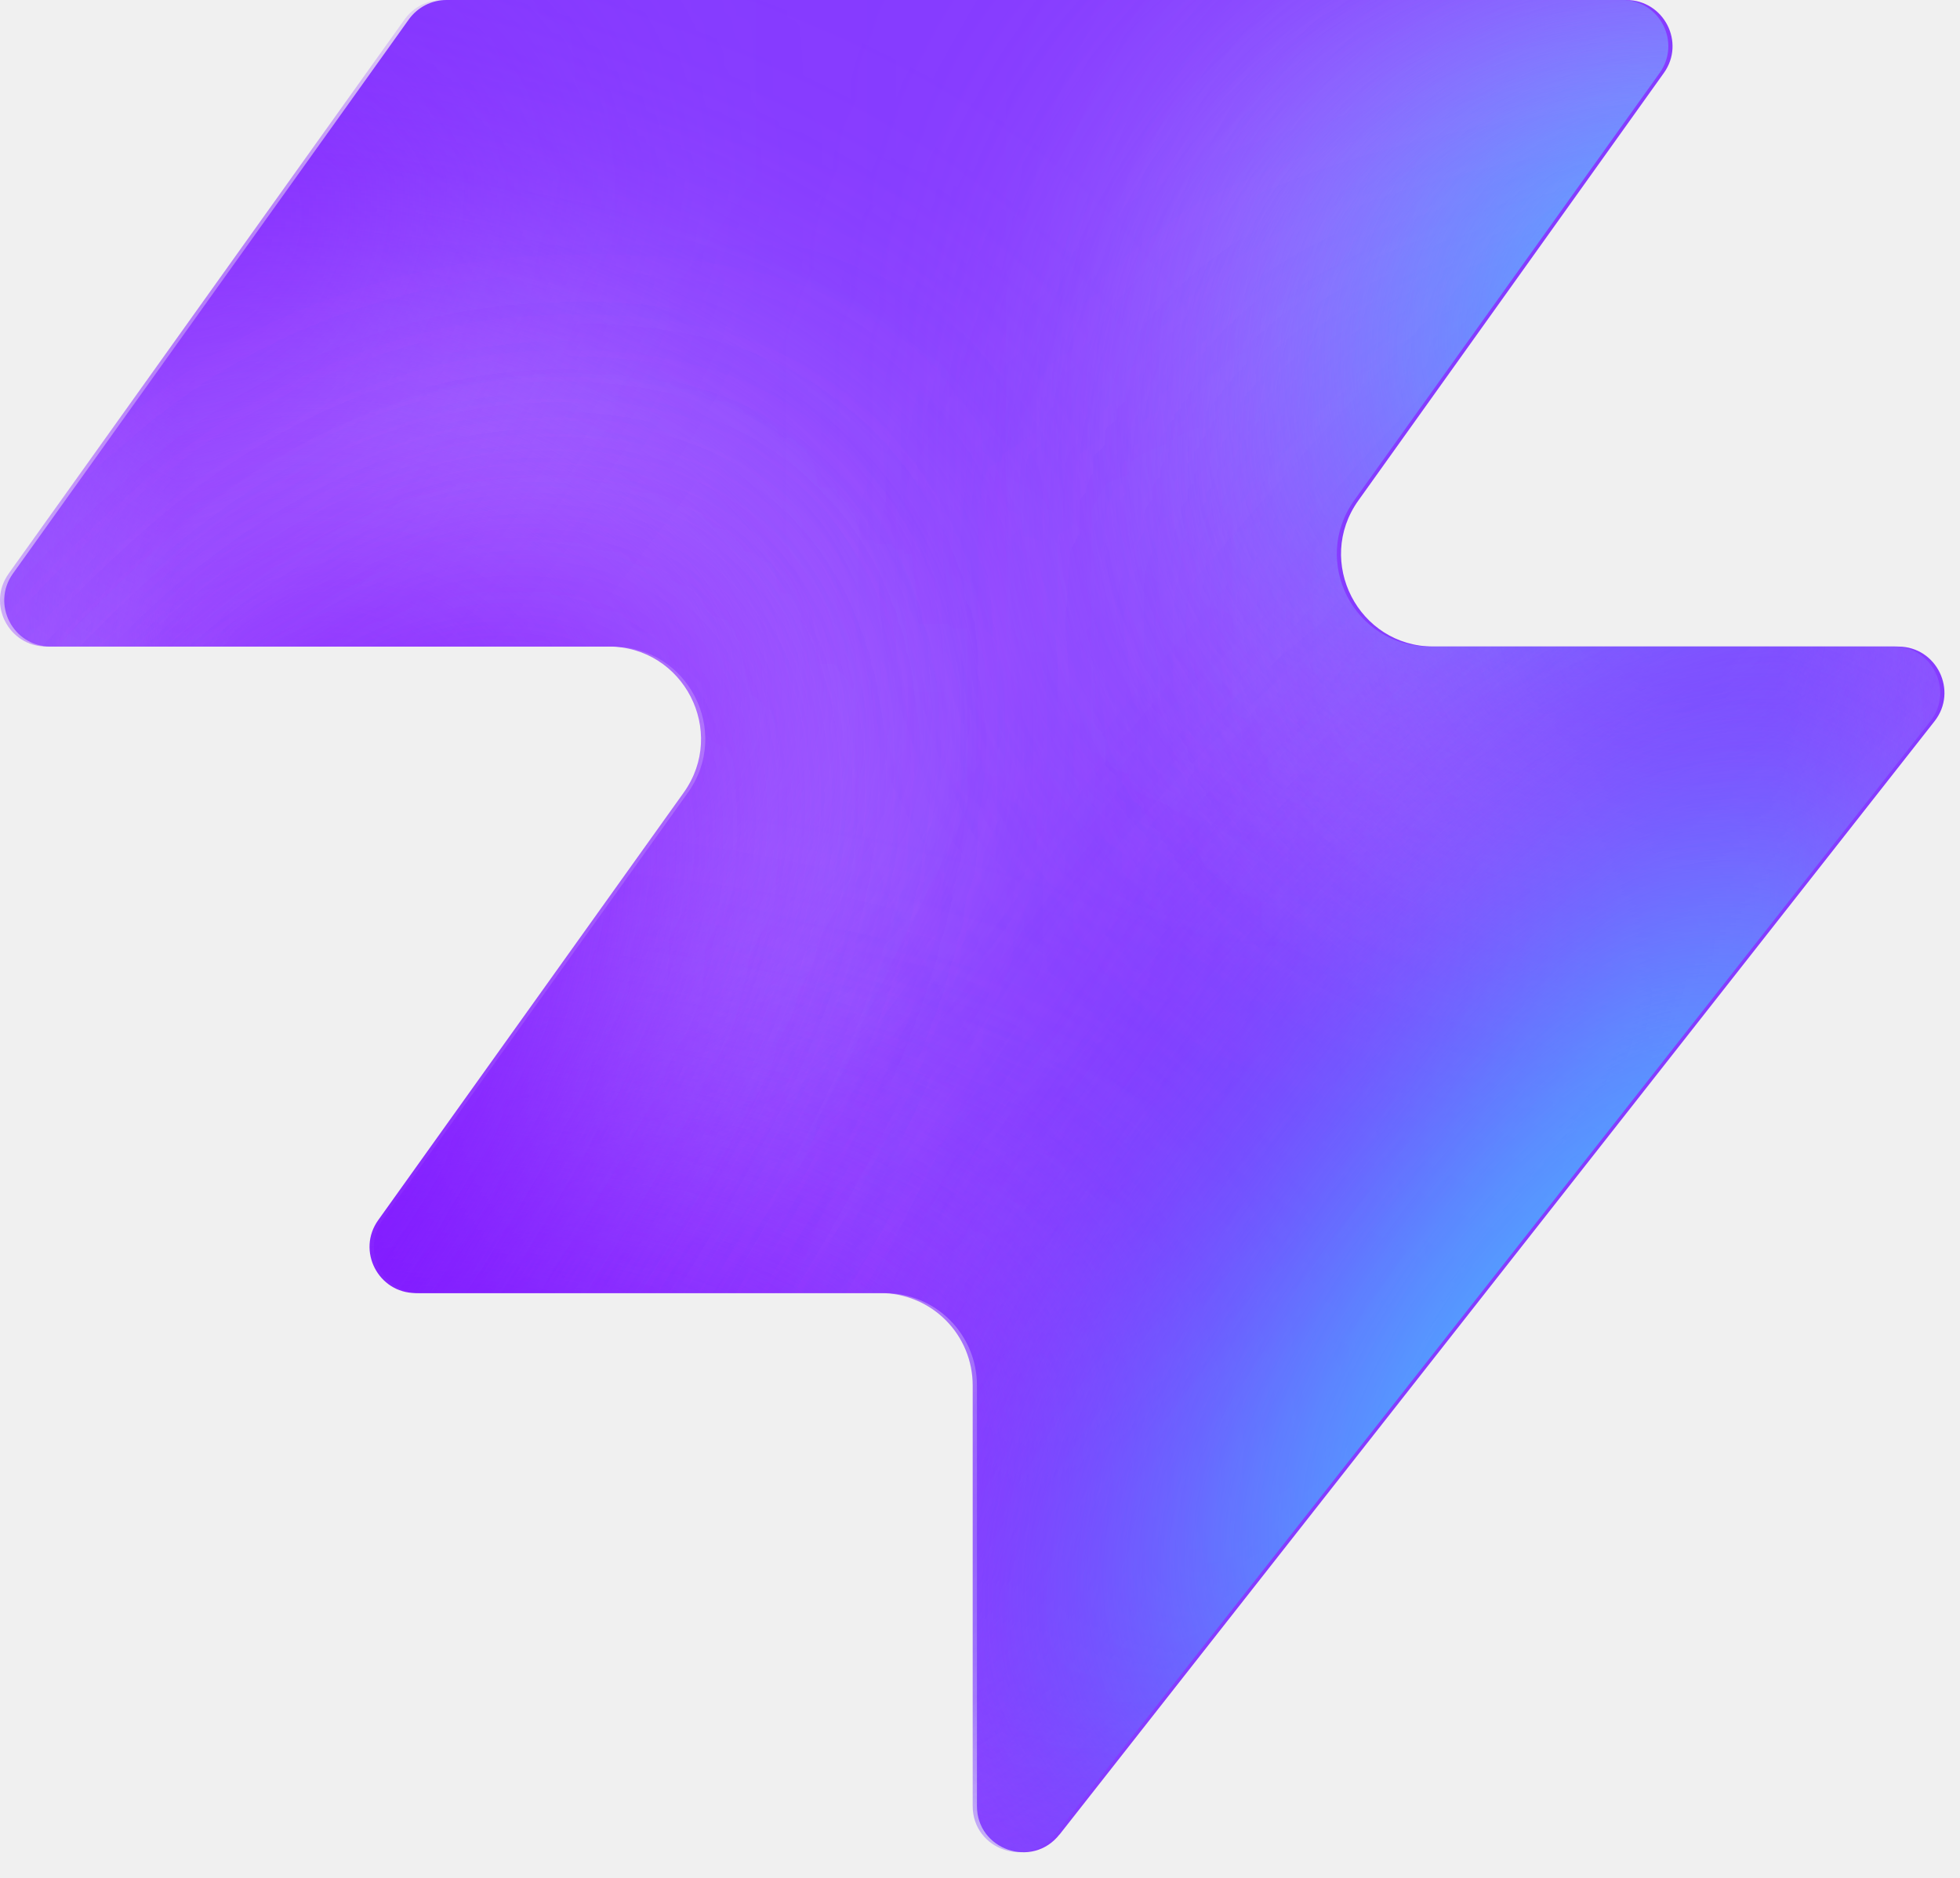
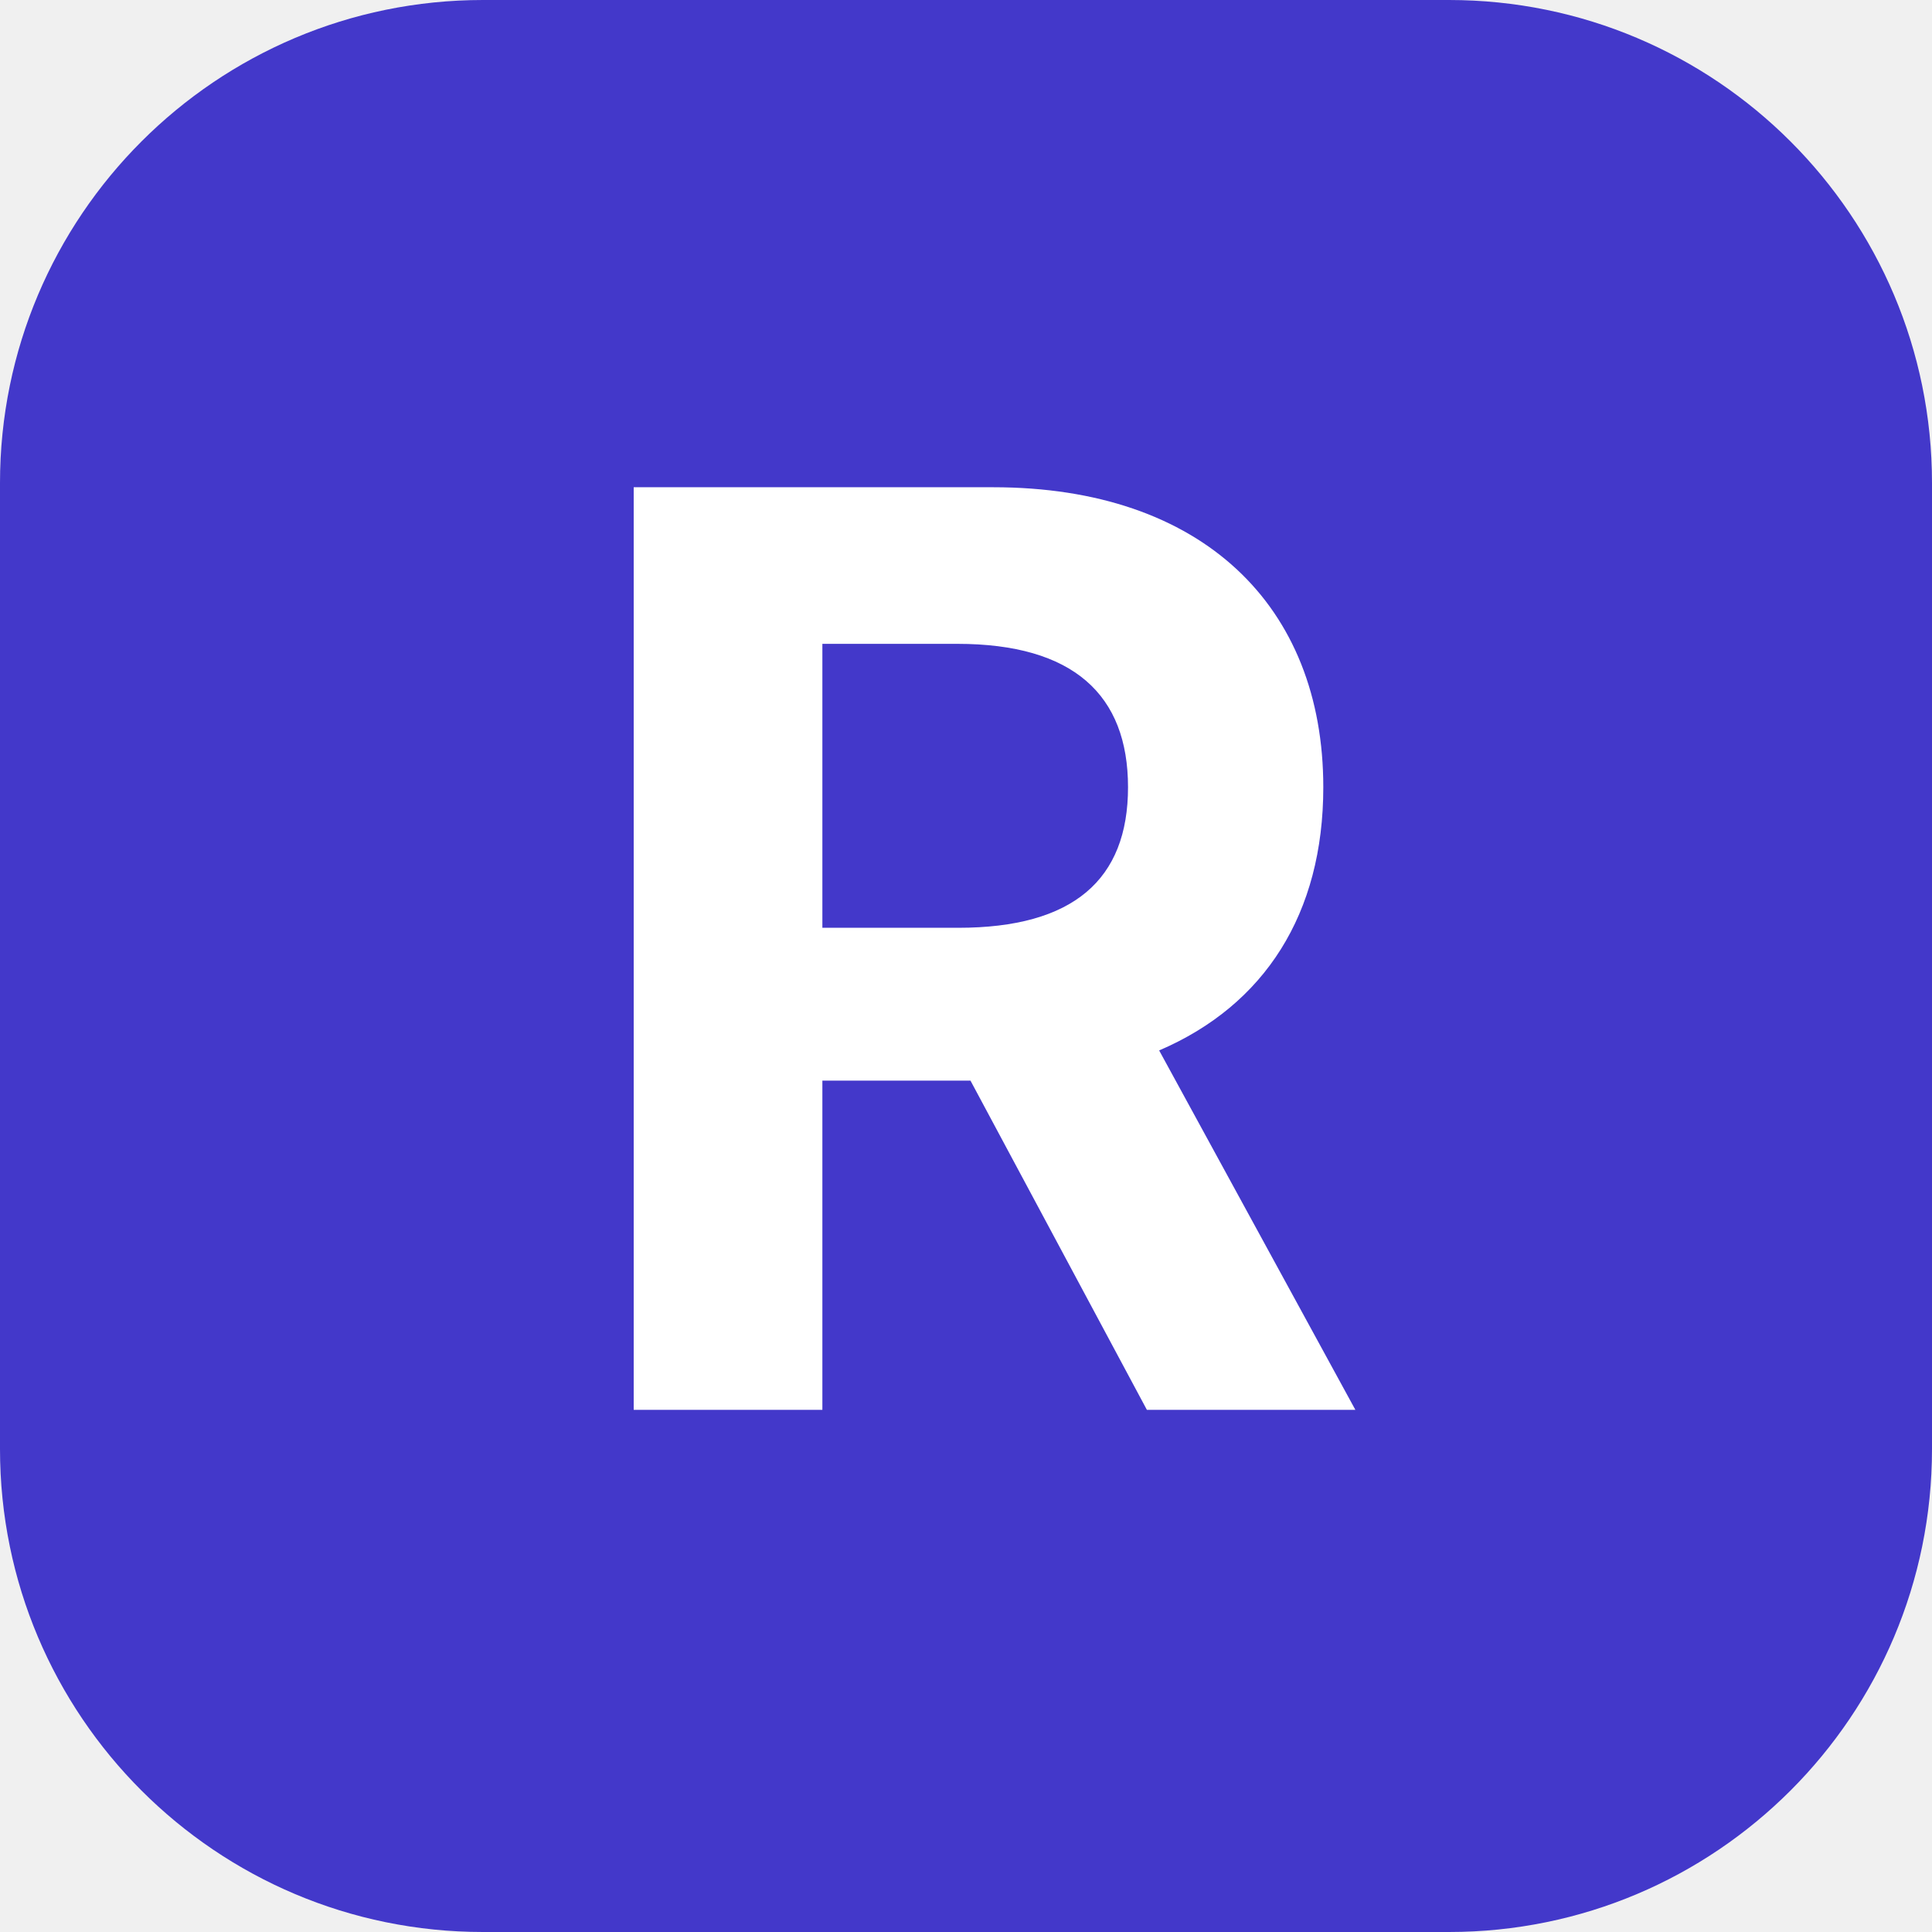
- <svg xmlns="http://www.w3.org/2000/svg" width="48" height="46" fill="none" viewBox="0 0 48 46">
-   <path fill="#863bff" d="M25.946 44.938c-.664.845-2.021.375-2.021-.698V33.937a2.26 2.26 0 0 0-2.262-2.262H10.287c-.92 0-1.456-1.04-.92-1.788l7.48-10.471c1.07-1.497 0-3.578-1.842-3.578H1.237c-.92 0-1.456-1.04-.92-1.788L10.013.474c.214-.297.556-.474.92-.474h28.894c.92 0 1.456 1.04.92 1.788l-7.48 10.471c-1.07 1.498 0 3.579 1.842 3.579h11.377c.943 0 1.473 1.088.89 1.83L25.947 44.94z" style="fill:#863bff;fill:color(display-p3 .525 .23 1);fill-opacity:1" />
-   <mask id="a" width="48" height="46" x="0" y="0" maskUnits="userSpaceOnUse" style="mask-type:alpha">
-     <path fill="#000" d="M25.842 44.938c-.664.844-2.021.375-2.021-.698V33.937a2.26 2.26 0 0 0-2.262-2.262H10.183c-.92 0-1.456-1.04-.92-1.788l7.48-10.471c1.07-1.498 0-3.579-1.842-3.579H1.133c-.92 0-1.456-1.04-.92-1.787L9.91.473c.214-.297.556-.474.92-.474h28.894c.92 0 1.456 1.04.92 1.788l-7.48 10.471c-1.07 1.498 0 3.578 1.842 3.578h11.377c.943 0 1.473 1.088.89 1.832L25.843 44.94z" style="fill:#000;fill-opacity:1" />
-   </mask>
-   <g mask="url(#a)">
-     <g filter="url(#b)">
-       <ellipse cx="5.508" cy="14.704" fill="#ede6ff" rx="5.508" ry="14.704" style="fill:#ede6ff;fill:color(display-p3 .927 .903 1);fill-opacity:1" transform="matrix(.00324 1 1 -.00324 -4.47 31.516)" />
-     </g>
-     <g filter="url(#c)">
-       <ellipse cx="10.399" cy="29.851" fill="#ede6ff" rx="10.399" ry="29.851" style="fill:#ede6ff;fill:color(display-p3 .927 .903 1);fill-opacity:1" transform="matrix(.00324 1 1 -.00324 -39.328 7.883)" />
-     </g>
-     <g filter="url(#d)">
-       <ellipse cx="5.508" cy="30.487" fill="#7e14ff" rx="5.508" ry="30.487" style="fill:#7e14ff;fill:color(display-p3 .492 .077 1);fill-opacity:1" transform="rotate(89.814 -25.913 -14.639)scale(1 -1)" />
-     </g>
-     <g filter="url(#e)">
-       <ellipse cx="5.508" cy="30.599" fill="#7e14ff" rx="5.508" ry="30.599" style="fill:#7e14ff;fill:color(display-p3 .492 .077 1);fill-opacity:1" transform="rotate(89.814 -32.644 -3.334)scale(1 -1)" />
-     </g>
-     <g filter="url(#f)">
-       <ellipse cx="5.508" cy="30.599" fill="#7e14ff" rx="5.508" ry="30.599" style="fill:#7e14ff;fill:color(display-p3 .492 .077 1);fill-opacity:1" transform="matrix(.00324 1 1 -.00324 -34.34 30.47)" />
-     </g>
-     <g filter="url(#g)">
-       <ellipse cx="14.072" cy="22.078" fill="#ede6ff" rx="14.072" ry="22.078" style="fill:#ede6ff;fill:color(display-p3 .927 .903 1);fill-opacity:1" transform="rotate(93.35 24.506 48.493)scale(-1 1)" />
-     </g>
-     <g filter="url(#h)">
-       <ellipse cx="3.47" cy="21.501" fill="#7e14ff" rx="3.47" ry="21.501" style="fill:#7e14ff;fill:color(display-p3 .492 .077 1);fill-opacity:1" transform="rotate(89.009 28.708 47.59)scale(-1 1)" />
-     </g>
-     <g filter="url(#i)">
-       <ellipse cx="3.47" cy="21.501" fill="#7e14ff" rx="3.47" ry="21.501" style="fill:#7e14ff;fill:color(display-p3 .492 .077 1);fill-opacity:1" transform="rotate(89.009 28.708 47.59)scale(-1 1)" />
-     </g>
-     <g filter="url(#j)">
-       <ellipse cx=".387" cy="8.972" fill="#7e14ff" rx="4.407" ry="29.108" style="fill:#7e14ff;fill:color(display-p3 .492 .077 1);fill-opacity:1" transform="rotate(39.51 .387 8.972)" />
-     </g>
-     <g filter="url(#k)">
-       <ellipse cx="47.523" cy="-6.092" fill="#7e14ff" rx="4.407" ry="29.108" style="fill:#7e14ff;fill:color(display-p3 .492 .077 1);fill-opacity:1" transform="rotate(37.892 47.523 -6.092)" />
-     </g>
-     <g filter="url(#l)">
-       <ellipse cx="41.412" cy="6.333" fill="#47bfff" rx="5.971" ry="9.665" style="fill:#47bfff;fill:color(display-p3 .28 .748 1);fill-opacity:1" transform="rotate(37.892 41.412 6.333)" />
-     </g>
-     <g filter="url(#m)">
-       <ellipse cx="-1.879" cy="38.332" fill="#7e14ff" rx="4.407" ry="29.108" style="fill:#7e14ff;fill:color(display-p3 .492 .077 1);fill-opacity:1" transform="rotate(37.892 -1.88 38.332)" />
-     </g>
-     <g filter="url(#n)">
-       <ellipse cx="-1.879" cy="38.332" fill="#7e14ff" rx="4.407" ry="29.108" style="fill:#7e14ff;fill:color(display-p3 .492 .077 1);fill-opacity:1" transform="rotate(37.892 -1.88 38.332)" />
-     </g>
-     <g filter="url(#o)">
-       <ellipse cx="35.651" cy="29.907" fill="#7e14ff" rx="4.407" ry="29.108" style="fill:#7e14ff;fill:color(display-p3 .492 .077 1);fill-opacity:1" transform="rotate(37.892 35.651 29.907)" />
-     </g>
-     <g filter="url(#p)">
-       <ellipse cx="38.418" cy="32.4" fill="#47bfff" rx="5.971" ry="15.297" style="fill:#47bfff;fill:color(display-p3 .28 .748 1);fill-opacity:1" transform="rotate(37.892 38.418 32.4)" />
-     </g>
-   </g>
-   <defs>
-     <filter id="b" width="60.045" height="41.654" x="-19.77" y="16.149" color-interpolation-filters="sRGB" filterUnits="userSpaceOnUse">
-       <feFlood flood-opacity="0" result="BackgroundImageFix" />
-       <feBlend in="SourceGraphic" in2="BackgroundImageFix" result="shape" />
-       <feGaussianBlur result="effect1_foregroundBlur_2002_17158" stdDeviation="7.659" />
-     </filter>
-     <filter id="c" width="90.34" height="51.437" x="-54.613" y="-7.533" color-interpolation-filters="sRGB" filterUnits="userSpaceOnUse">
-       <feFlood flood-opacity="0" result="BackgroundImageFix" />
-       <feBlend in="SourceGraphic" in2="BackgroundImageFix" result="shape" />
-       <feGaussianBlur result="effect1_foregroundBlur_2002_17158" stdDeviation="7.659" />
-     </filter>
-     <filter id="d" width="79.355" height="29.4" x="-49.64" y="2.03" color-interpolation-filters="sRGB" filterUnits="userSpaceOnUse">
-       <feFlood flood-opacity="0" result="BackgroundImageFix" />
-       <feBlend in="SourceGraphic" in2="BackgroundImageFix" result="shape" />
-       <feGaussianBlur result="effect1_foregroundBlur_2002_17158" stdDeviation="4.596" />
-     </filter>
-     <filter id="e" width="79.579" height="29.4" x="-45.045" y="20.029" color-interpolation-filters="sRGB" filterUnits="userSpaceOnUse">
-       <feFlood flood-opacity="0" result="BackgroundImageFix" />
-       <feBlend in="SourceGraphic" in2="BackgroundImageFix" result="shape" />
-       <feGaussianBlur result="effect1_foregroundBlur_2002_17158" stdDeviation="4.596" />
-     </filter>
-     <filter id="f" width="79.579" height="29.4" x="-43.513" y="21.178" color-interpolation-filters="sRGB" filterUnits="userSpaceOnUse">
-       <feFlood flood-opacity="0" result="BackgroundImageFix" />
-       <feBlend in="SourceGraphic" in2="BackgroundImageFix" result="shape" />
-       <feGaussianBlur result="effect1_foregroundBlur_2002_17158" stdDeviation="4.596" />
-     </filter>
-     <filter id="g" width="74.749" height="58.852" x="15.756" y="-17.901" color-interpolation-filters="sRGB" filterUnits="userSpaceOnUse">
-       <feFlood flood-opacity="0" result="BackgroundImageFix" />
-       <feBlend in="SourceGraphic" in2="BackgroundImageFix" result="shape" />
-       <feGaussianBlur result="effect1_foregroundBlur_2002_17158" stdDeviation="7.659" />
-     </filter>
-     <filter id="h" width="61.377" height="25.362" x="23.548" y="2.284" color-interpolation-filters="sRGB" filterUnits="userSpaceOnUse">
-       <feFlood flood-opacity="0" result="BackgroundImageFix" />
-       <feBlend in="SourceGraphic" in2="BackgroundImageFix" result="shape" />
-       <feGaussianBlur result="effect1_foregroundBlur_2002_17158" stdDeviation="4.596" />
-     </filter>
-     <filter id="i" width="61.377" height="25.362" x="23.548" y="2.284" color-interpolation-filters="sRGB" filterUnits="userSpaceOnUse">
-       <feFlood flood-opacity="0" result="BackgroundImageFix" />
-       <feBlend in="SourceGraphic" in2="BackgroundImageFix" result="shape" />
-       <feGaussianBlur result="effect1_foregroundBlur_2002_17158" stdDeviation="4.596" />
-     </filter>
-     <filter id="j" width="56.045" height="63.649" x="-27.636" y="-22.853" color-interpolation-filters="sRGB" filterUnits="userSpaceOnUse">
-       <feFlood flood-opacity="0" result="BackgroundImageFix" />
-       <feBlend in="SourceGraphic" in2="BackgroundImageFix" result="shape" />
-       <feGaussianBlur result="effect1_foregroundBlur_2002_17158" stdDeviation="4.596" />
-     </filter>
-     <filter id="k" width="54.814" height="64.646" x="20.116" y="-38.415" color-interpolation-filters="sRGB" filterUnits="userSpaceOnUse">
-       <feFlood flood-opacity="0" result="BackgroundImageFix" />
-       <feBlend in="SourceGraphic" in2="BackgroundImageFix" result="shape" />
-       <feGaussianBlur result="effect1_foregroundBlur_2002_17158" stdDeviation="4.596" />
-     </filter>
-     <filter id="l" width="33.541" height="35.313" x="24.641" y="-11.323" color-interpolation-filters="sRGB" filterUnits="userSpaceOnUse">
-       <feFlood flood-opacity="0" result="BackgroundImageFix" />
-       <feBlend in="SourceGraphic" in2="BackgroundImageFix" result="shape" />
-       <feGaussianBlur result="effect1_foregroundBlur_2002_17158" stdDeviation="4.596" />
-     </filter>
-     <filter id="m" width="54.814" height="64.646" x="-29.286" y="6.009" color-interpolation-filters="sRGB" filterUnits="userSpaceOnUse">
-       <feFlood flood-opacity="0" result="BackgroundImageFix" />
-       <feBlend in="SourceGraphic" in2="BackgroundImageFix" result="shape" />
-       <feGaussianBlur result="effect1_foregroundBlur_2002_17158" stdDeviation="4.596" />
-     </filter>
-     <filter id="n" width="54.814" height="64.646" x="-29.286" y="6.009" color-interpolation-filters="sRGB" filterUnits="userSpaceOnUse">
-       <feFlood flood-opacity="0" result="BackgroundImageFix" />
-       <feBlend in="SourceGraphic" in2="BackgroundImageFix" result="shape" />
-       <feGaussianBlur result="effect1_foregroundBlur_2002_17158" stdDeviation="4.596" />
-     </filter>
-     <filter id="o" width="54.814" height="64.646" x="8.244" y="-2.416" color-interpolation-filters="sRGB" filterUnits="userSpaceOnUse">
-       <feFlood flood-opacity="0" result="BackgroundImageFix" />
-       <feBlend in="SourceGraphic" in2="BackgroundImageFix" result="shape" />
-       <feGaussianBlur result="effect1_foregroundBlur_2002_17158" stdDeviation="4.596" />
-     </filter>
-     <filter id="p" width="39.409" height="43.623" x="18.713" y="10.588" color-interpolation-filters="sRGB" filterUnits="userSpaceOnUse">
-       <feFlood flood-opacity="0" result="BackgroundImageFix" />
-       <feBlend in="SourceGraphic" in2="BackgroundImageFix" result="shape" />
-       <feGaussianBlur result="effect1_foregroundBlur_2002_17158" stdDeviation="4.596" />
-     </filter>
-   </defs>
+ <svg xmlns="http://www.w3.org/2000/svg" viewBox="0 0 32 32">
+   <rect width="32" height="32" rx="8" fill="#4338CA" />
+   <text x="16" y="16" dy="0.35em" text-anchor="middle" fill="#fff" font-family="Inter, -apple-system, 'Segoe UI', Roboto, Helvetica, Arial, sans-serif" font-size="21" font-weight="700">R</text>
</svg>
